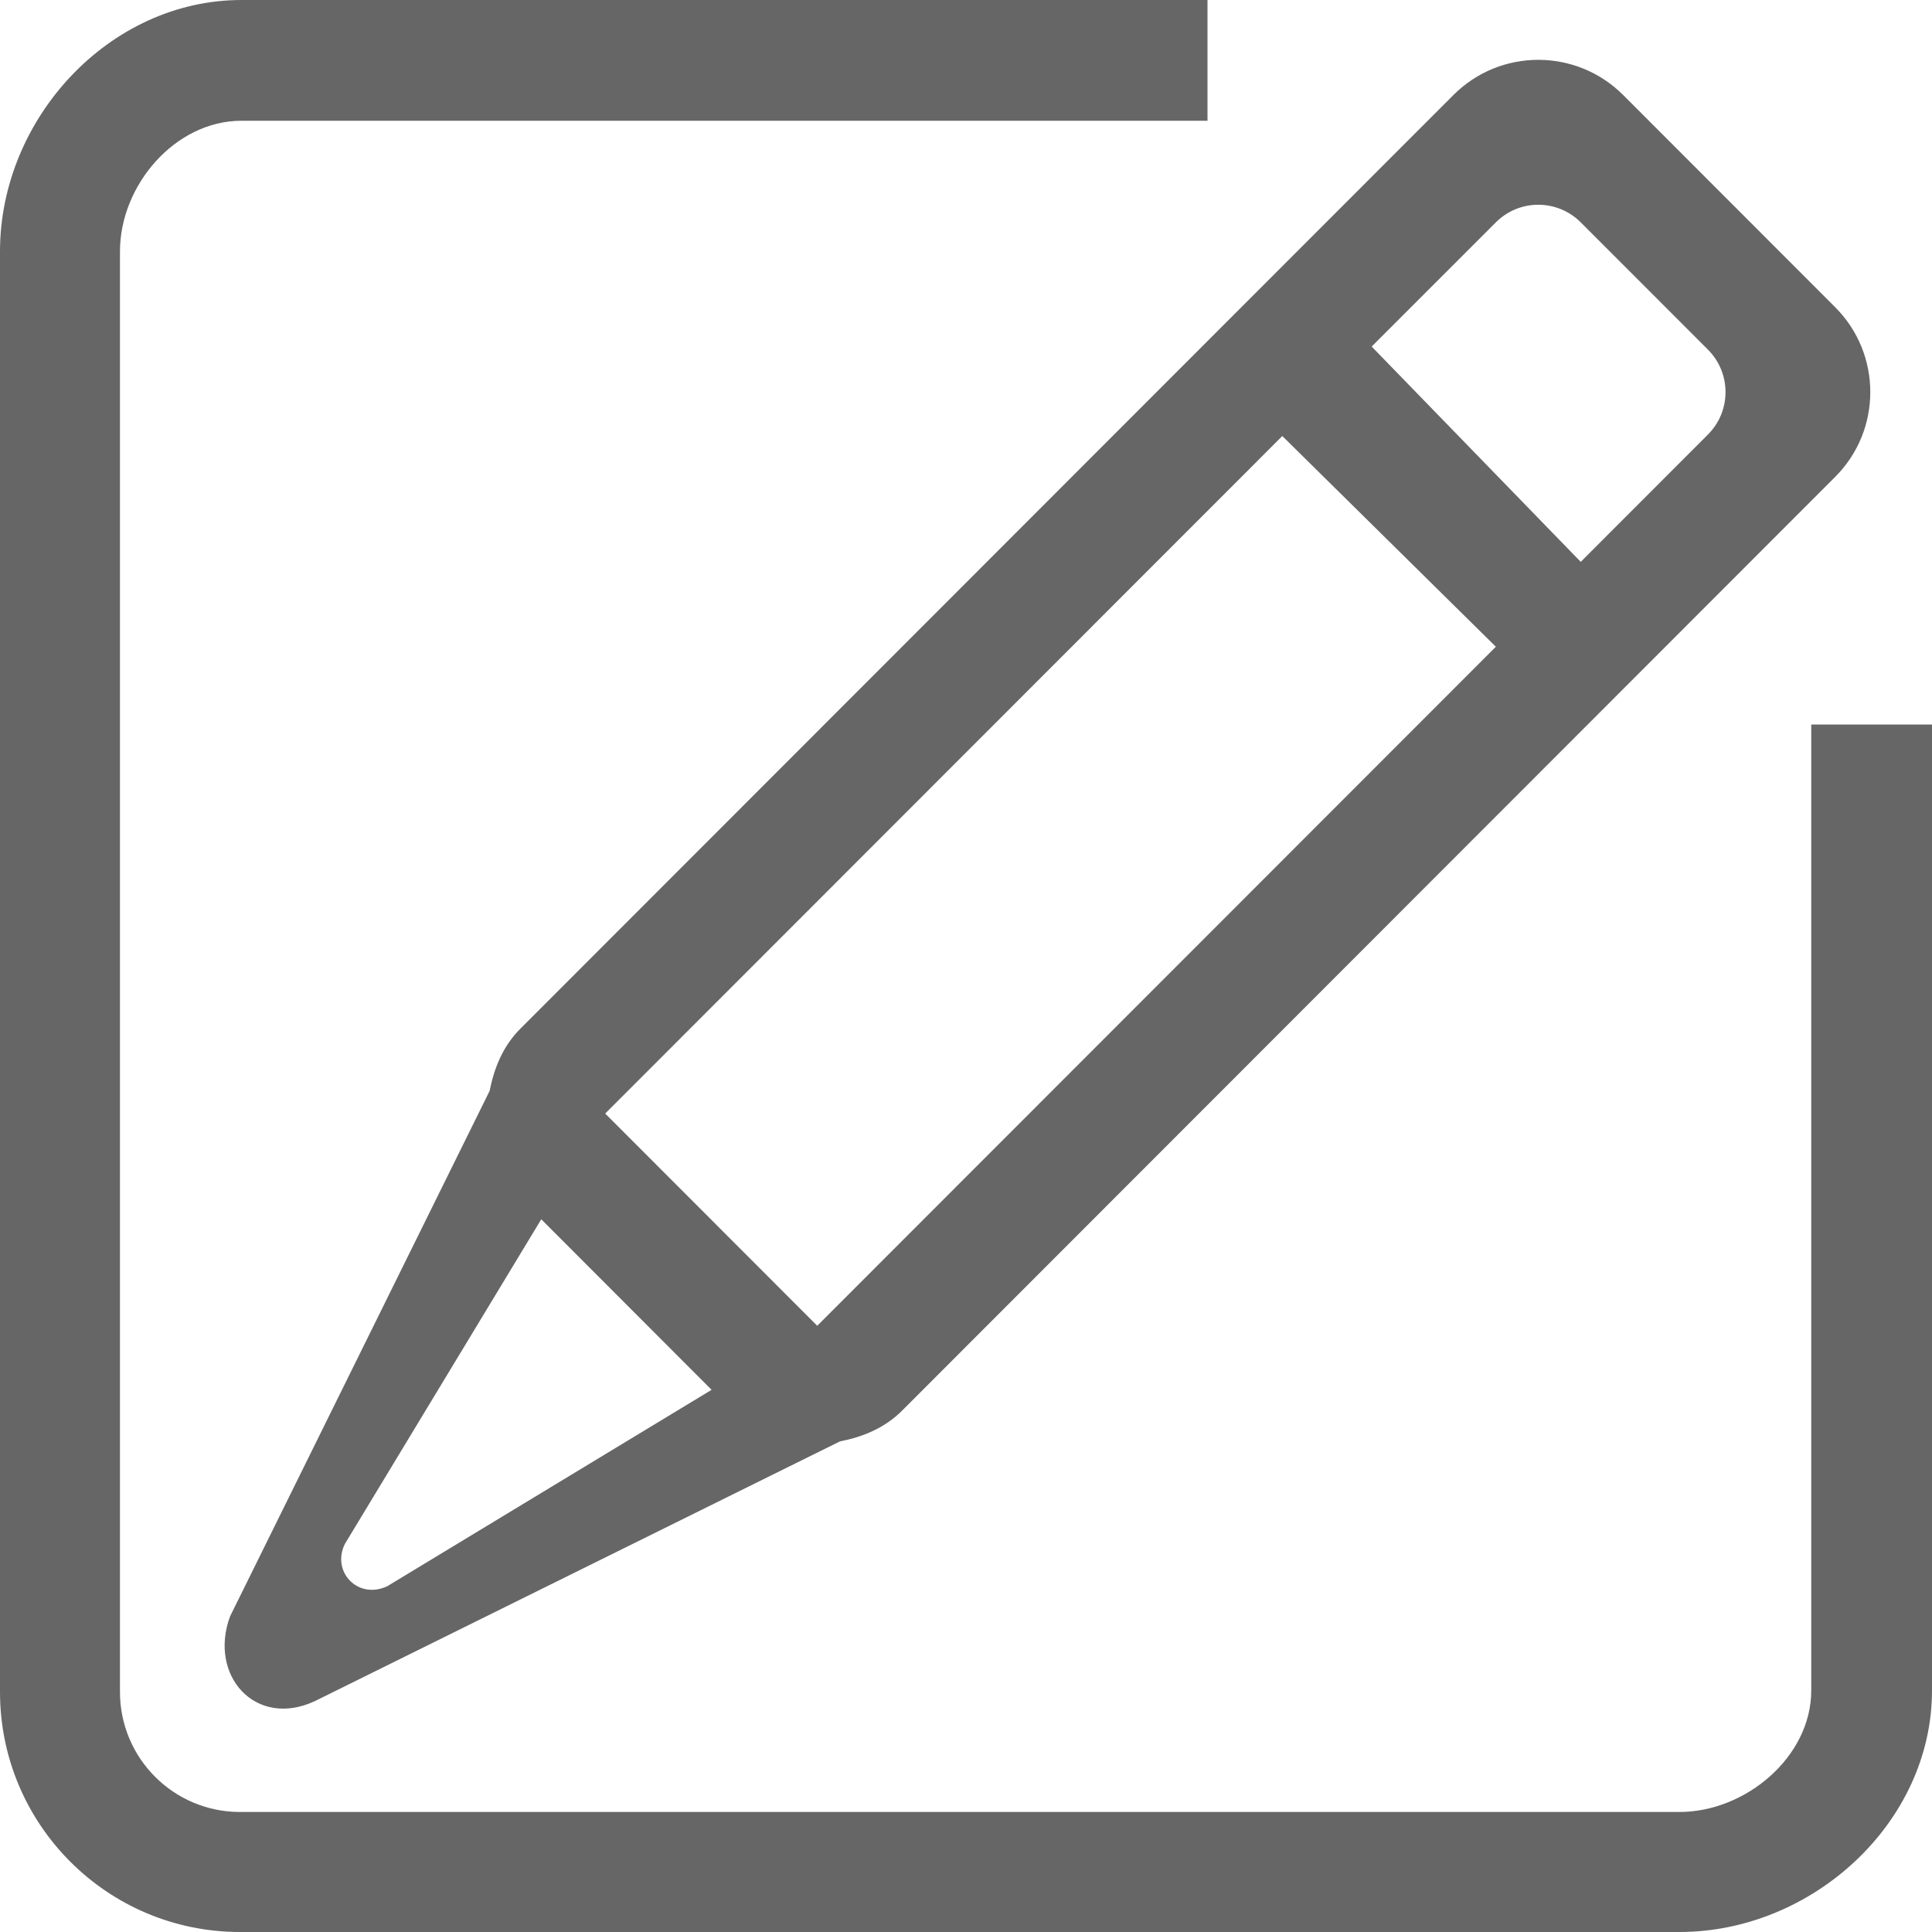
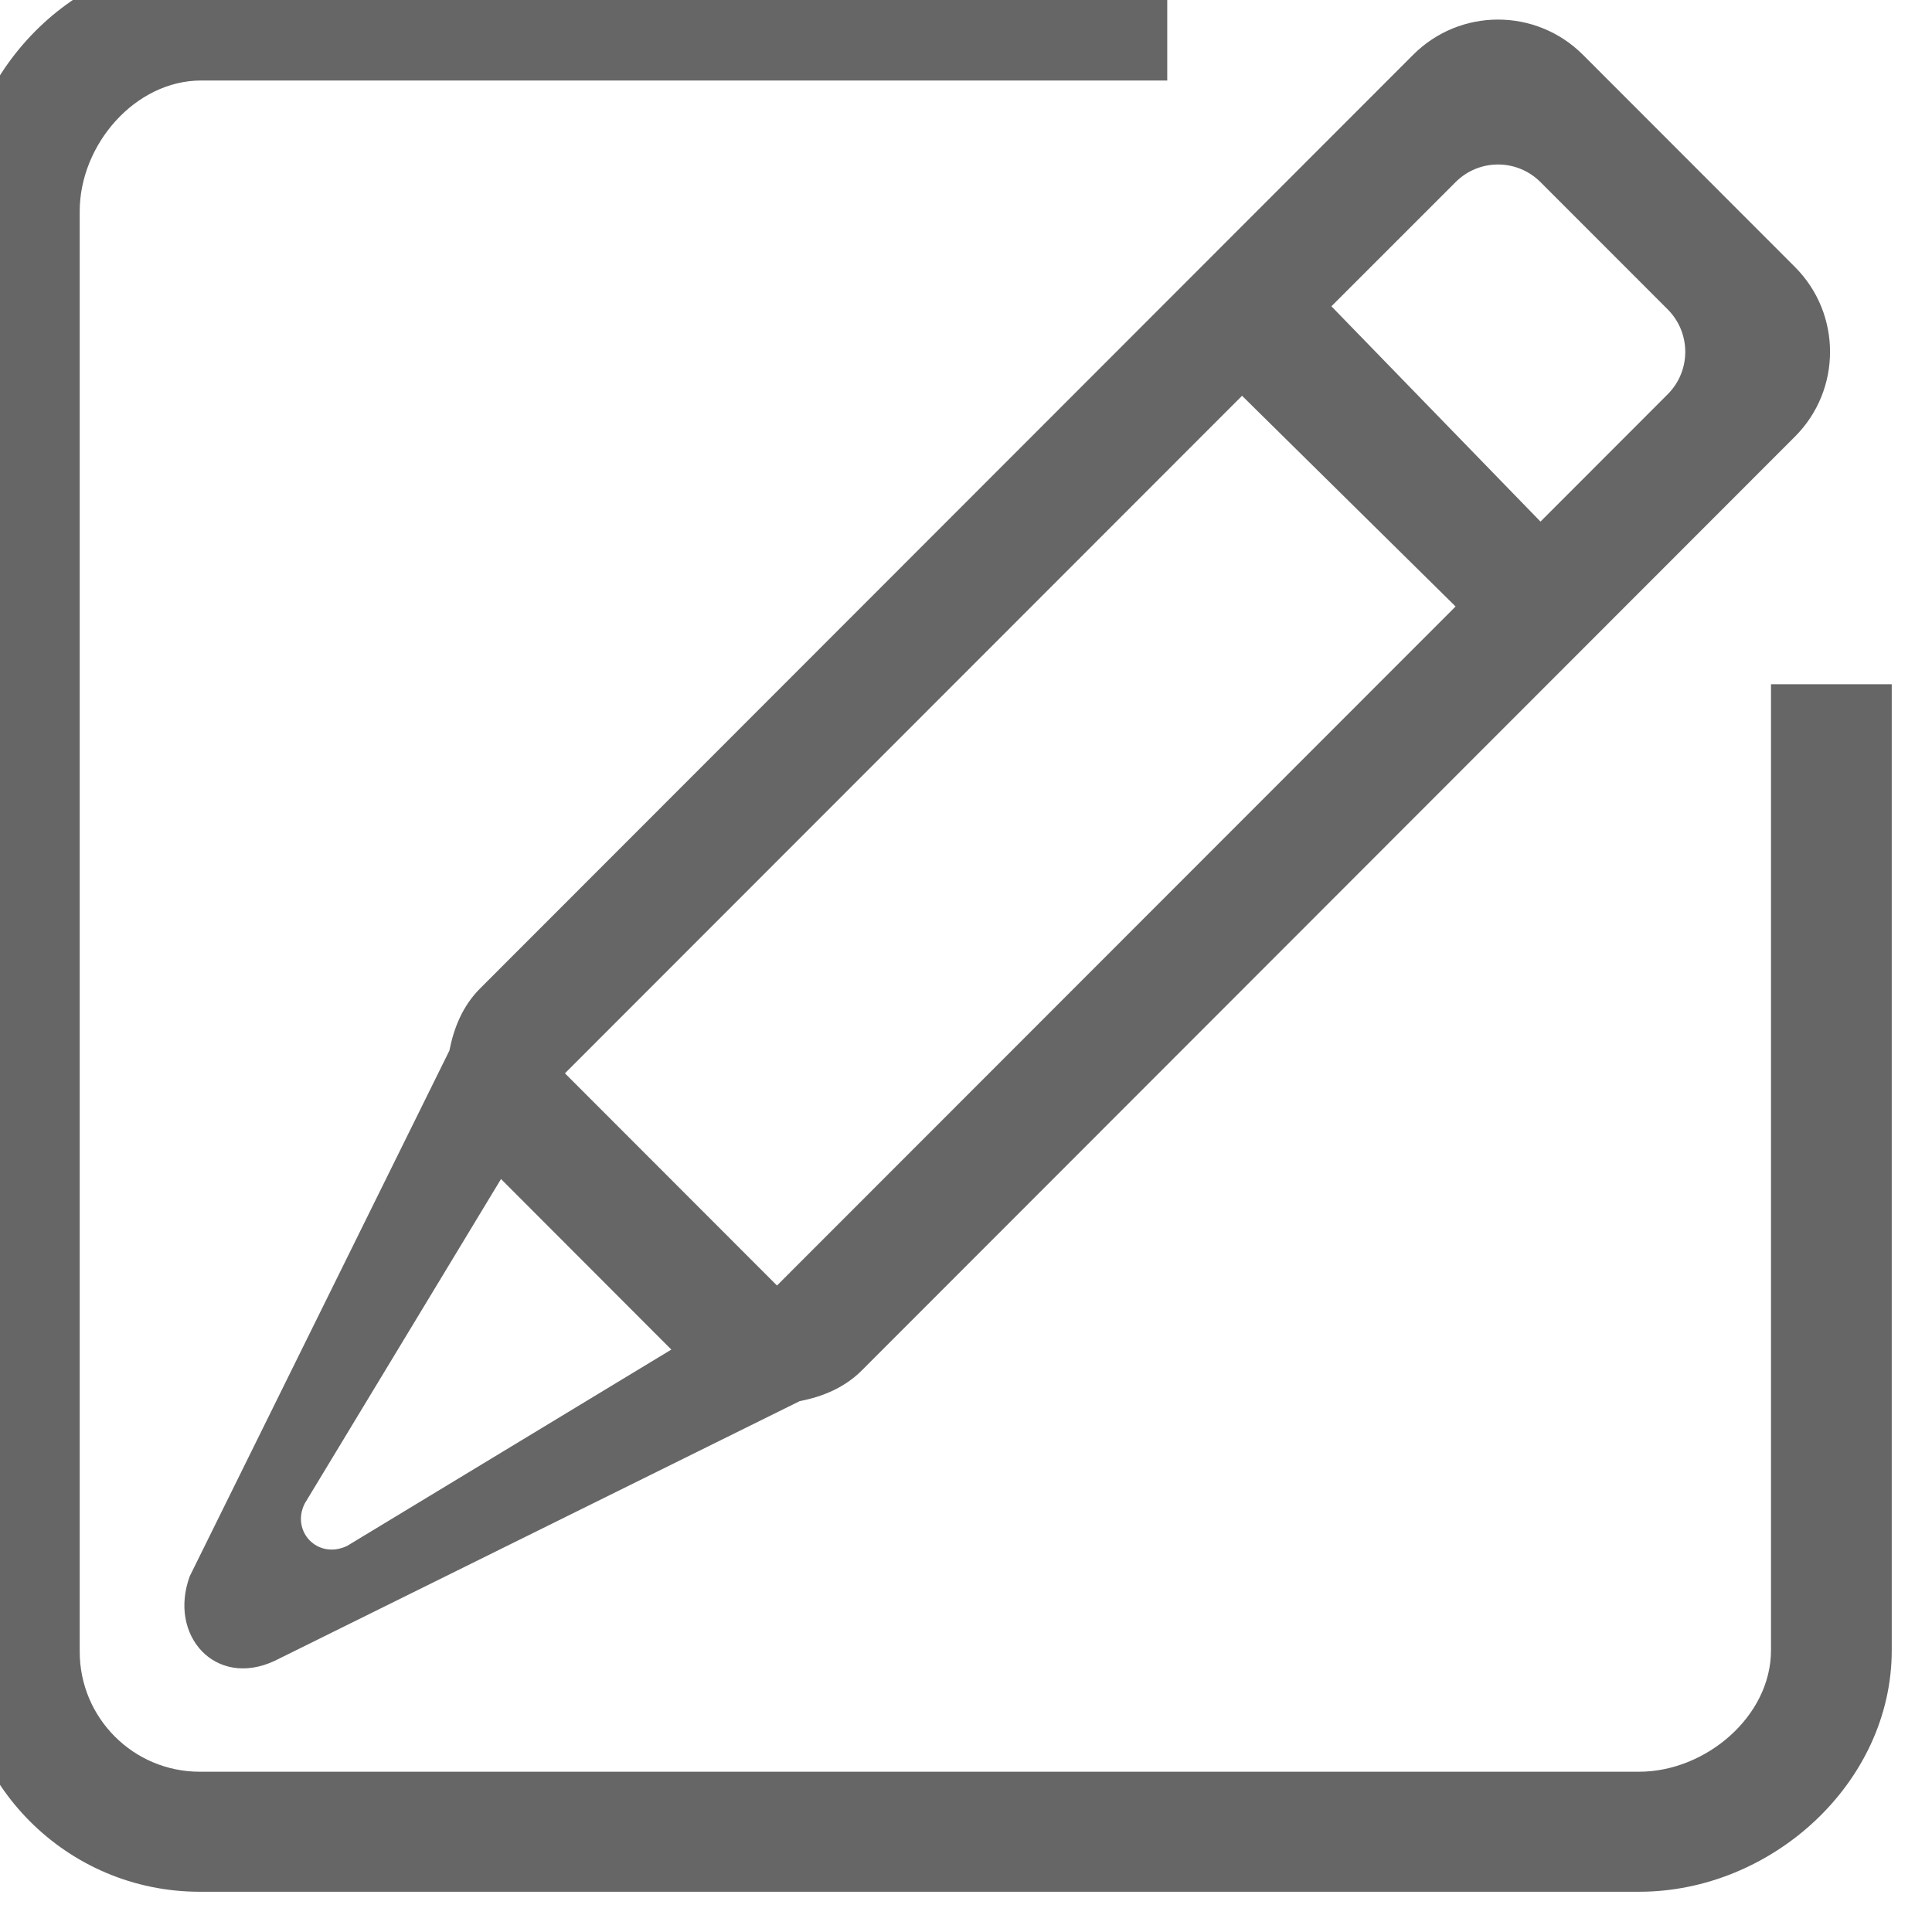
<svg xmlns="http://www.w3.org/2000/svg" width="32px" height="32px" viewBox="0 0 32 32" version="1.1">
  <defs />
  <g id="Page-1" stroke="none" stroke-width="1" fill="none" fill-rule="evenodd">
-     <g id="Icon-Set" transform="translate(-516, -99)" fill="#666666">
+     <g id="Icon-Set" transform="translate(-516.6667, -99.66667)" fill="#666666">
      <path d="M527.786,122.02 L522.414,125.273 C521.925,125.501 521.485,125.029 521.713,124.571 L524.965,119.195 L527.786,122.02 L527.786,122.02 Z M537.239,106.222 L540.776,109.712 L529.536,120.959 C528.22,119.641 526.397,117.817 526.024,117.444 L537.239,106.222 L537.239,106.222 Z M540.776,102.683 C541.164,102.294 541.793,102.294 542.182,102.683 L544.289,104.791 C544.677,105.18 544.677,105.809 544.289,106.197 L542.182,108.306 L538.719,104.74 L540.776,102.683 L540.776,102.683 Z M524.11,117.068 L519.81,125.773 C519.449,126.754 520.233,127.632 521.213,127.177 L529.912,122.874 C530.287,122.801 530.651,122.655 530.941,122.365 L546.396,106.899 C547.172,106.124 547.172,104.864 546.396,104.088 L542.884,100.573 C542.107,99.797 540.85,99.797 540.074,100.573 L524.619,116.038 C524.328,116.329 524.184,116.693 524.11,117.068 L524.11,117.068 Z M546,111 L546,127 C546,128.099 544.914,129.012 543.817,129.012 L519.974,129.012 C518.877,129.012 517.987,128.122 517.987,127.023 L517.987,103.165 C517.987,102.066 518.902,101 520,101 L536,101 L536,99 L520,99 C517.806,99 516,100.969 516,103.165 L516,127.023 C516,129.22 517.779,131 519.974,131 L543.817,131 C546.012,131 548,129.196 548,127 L548,111 L546,111 L546,111 Z" id="new" />
    </g>
  </g>
</svg>
